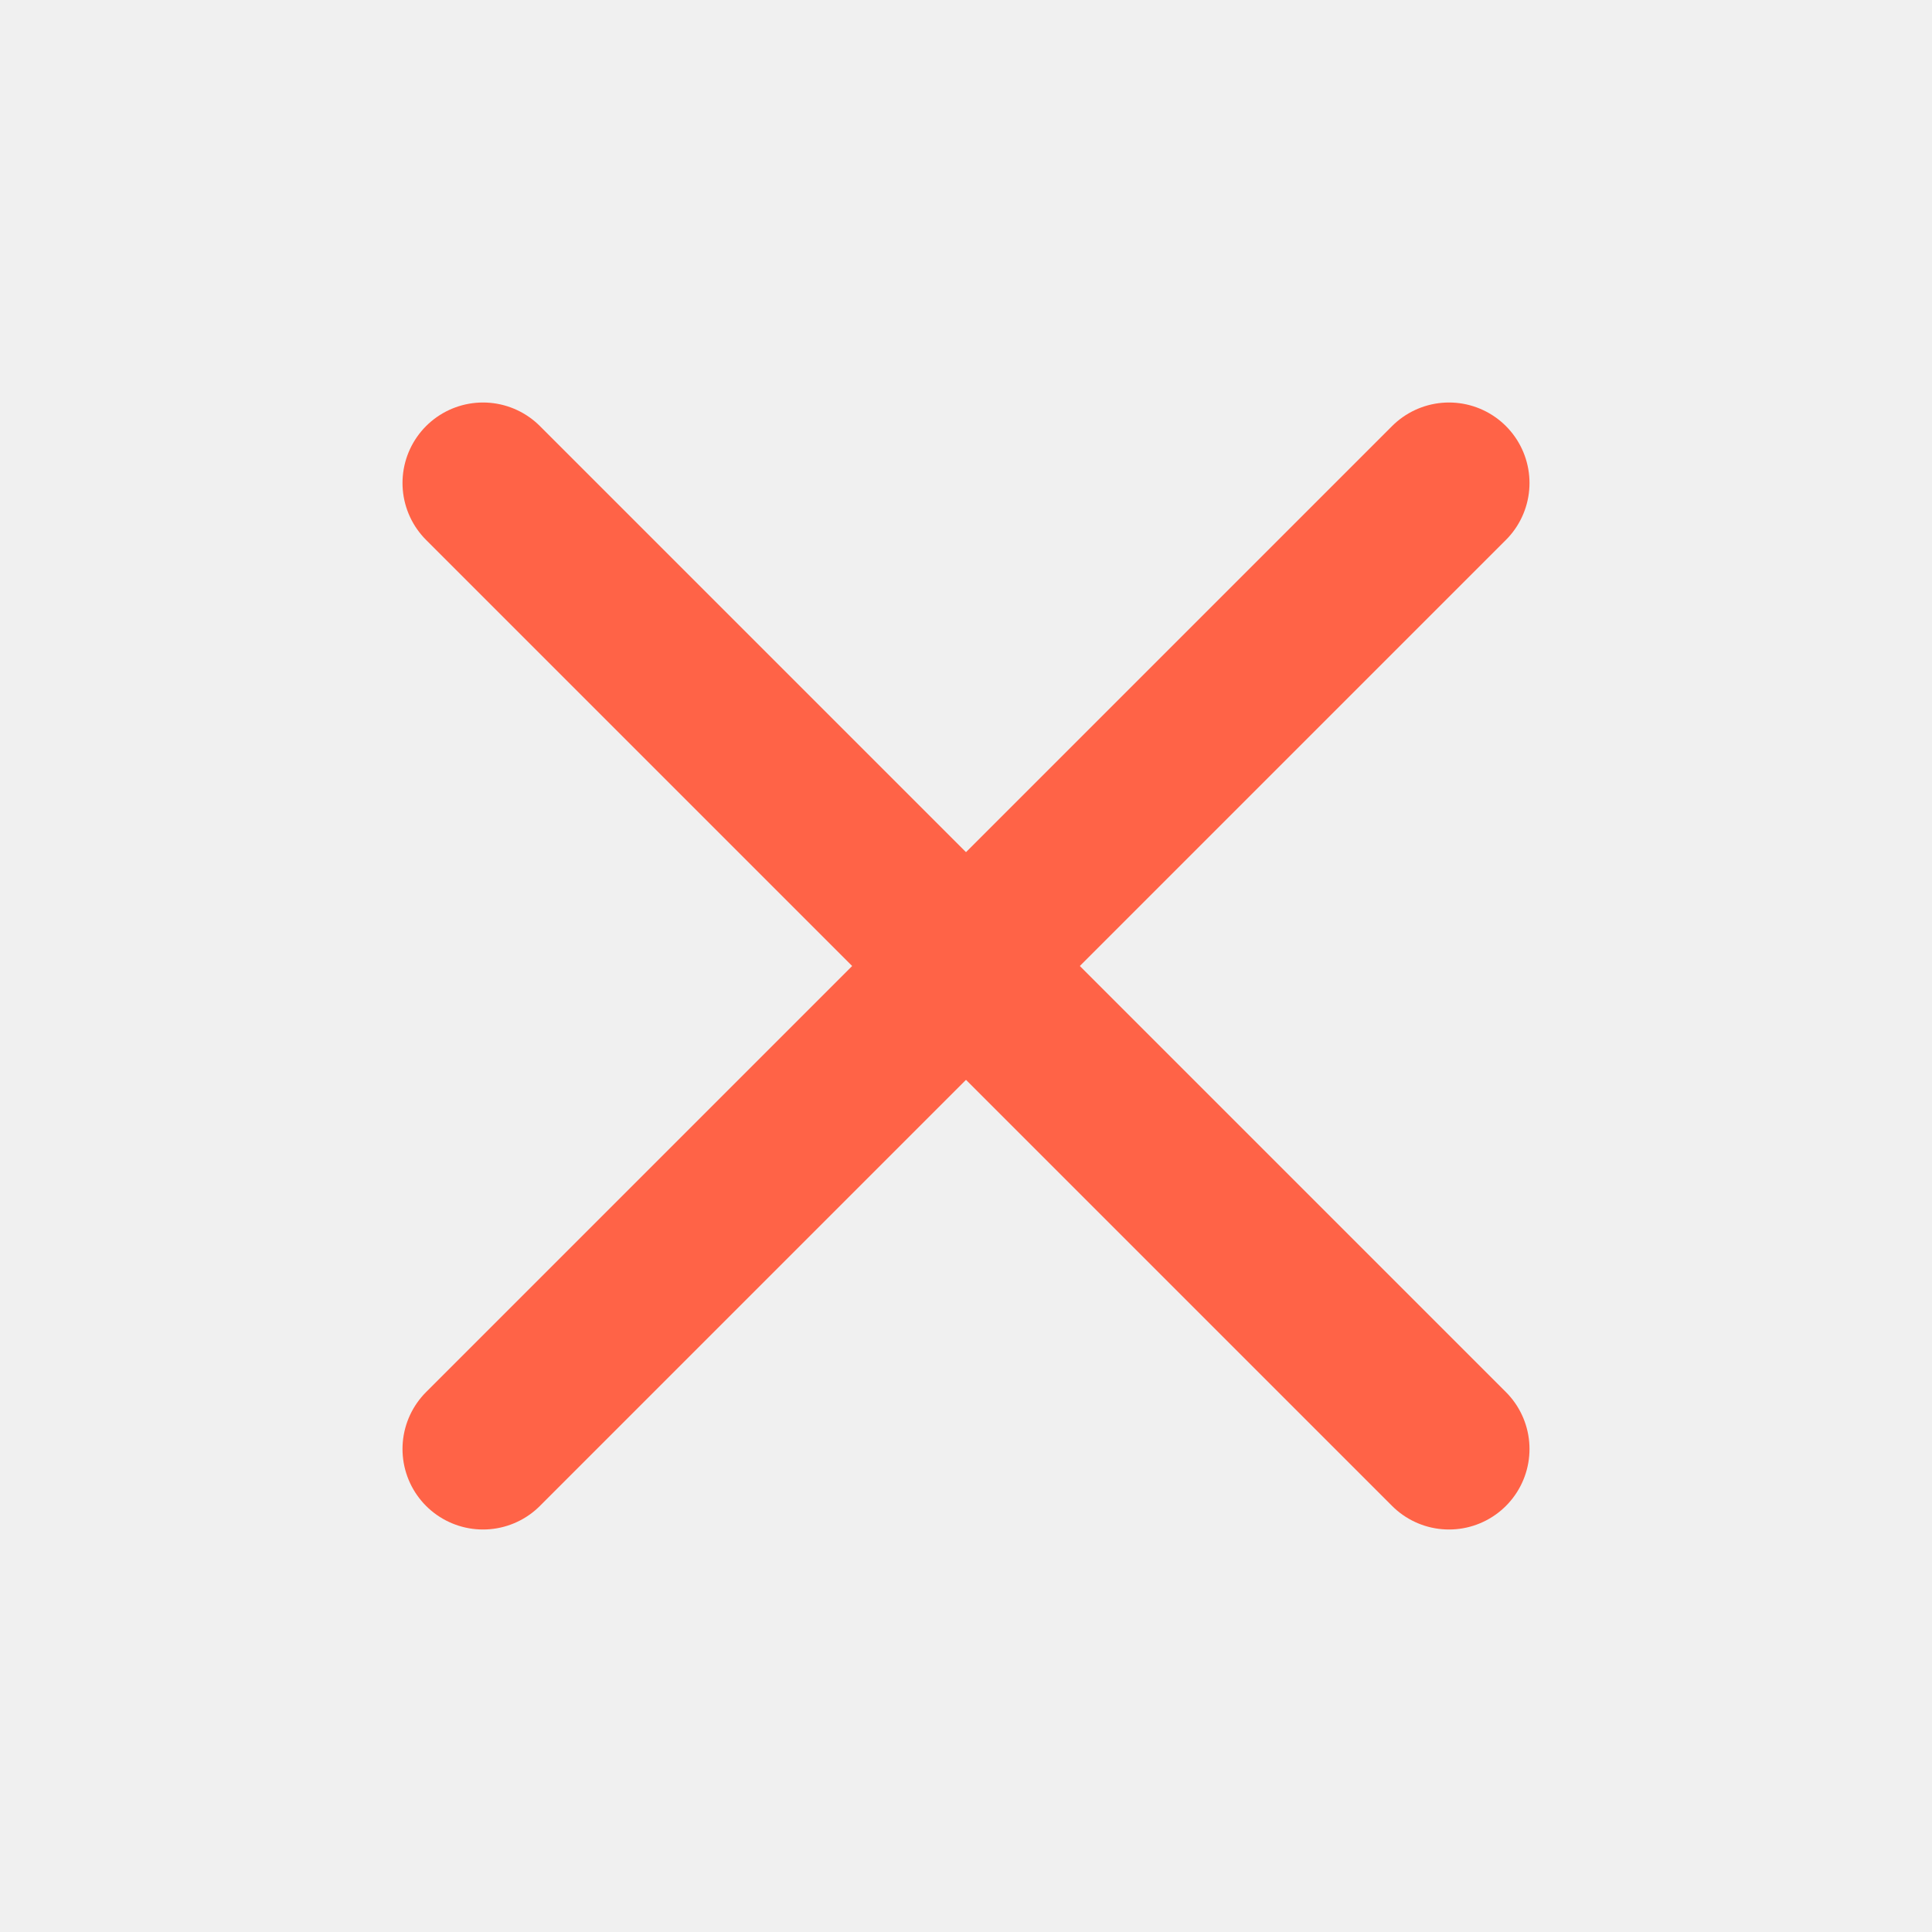
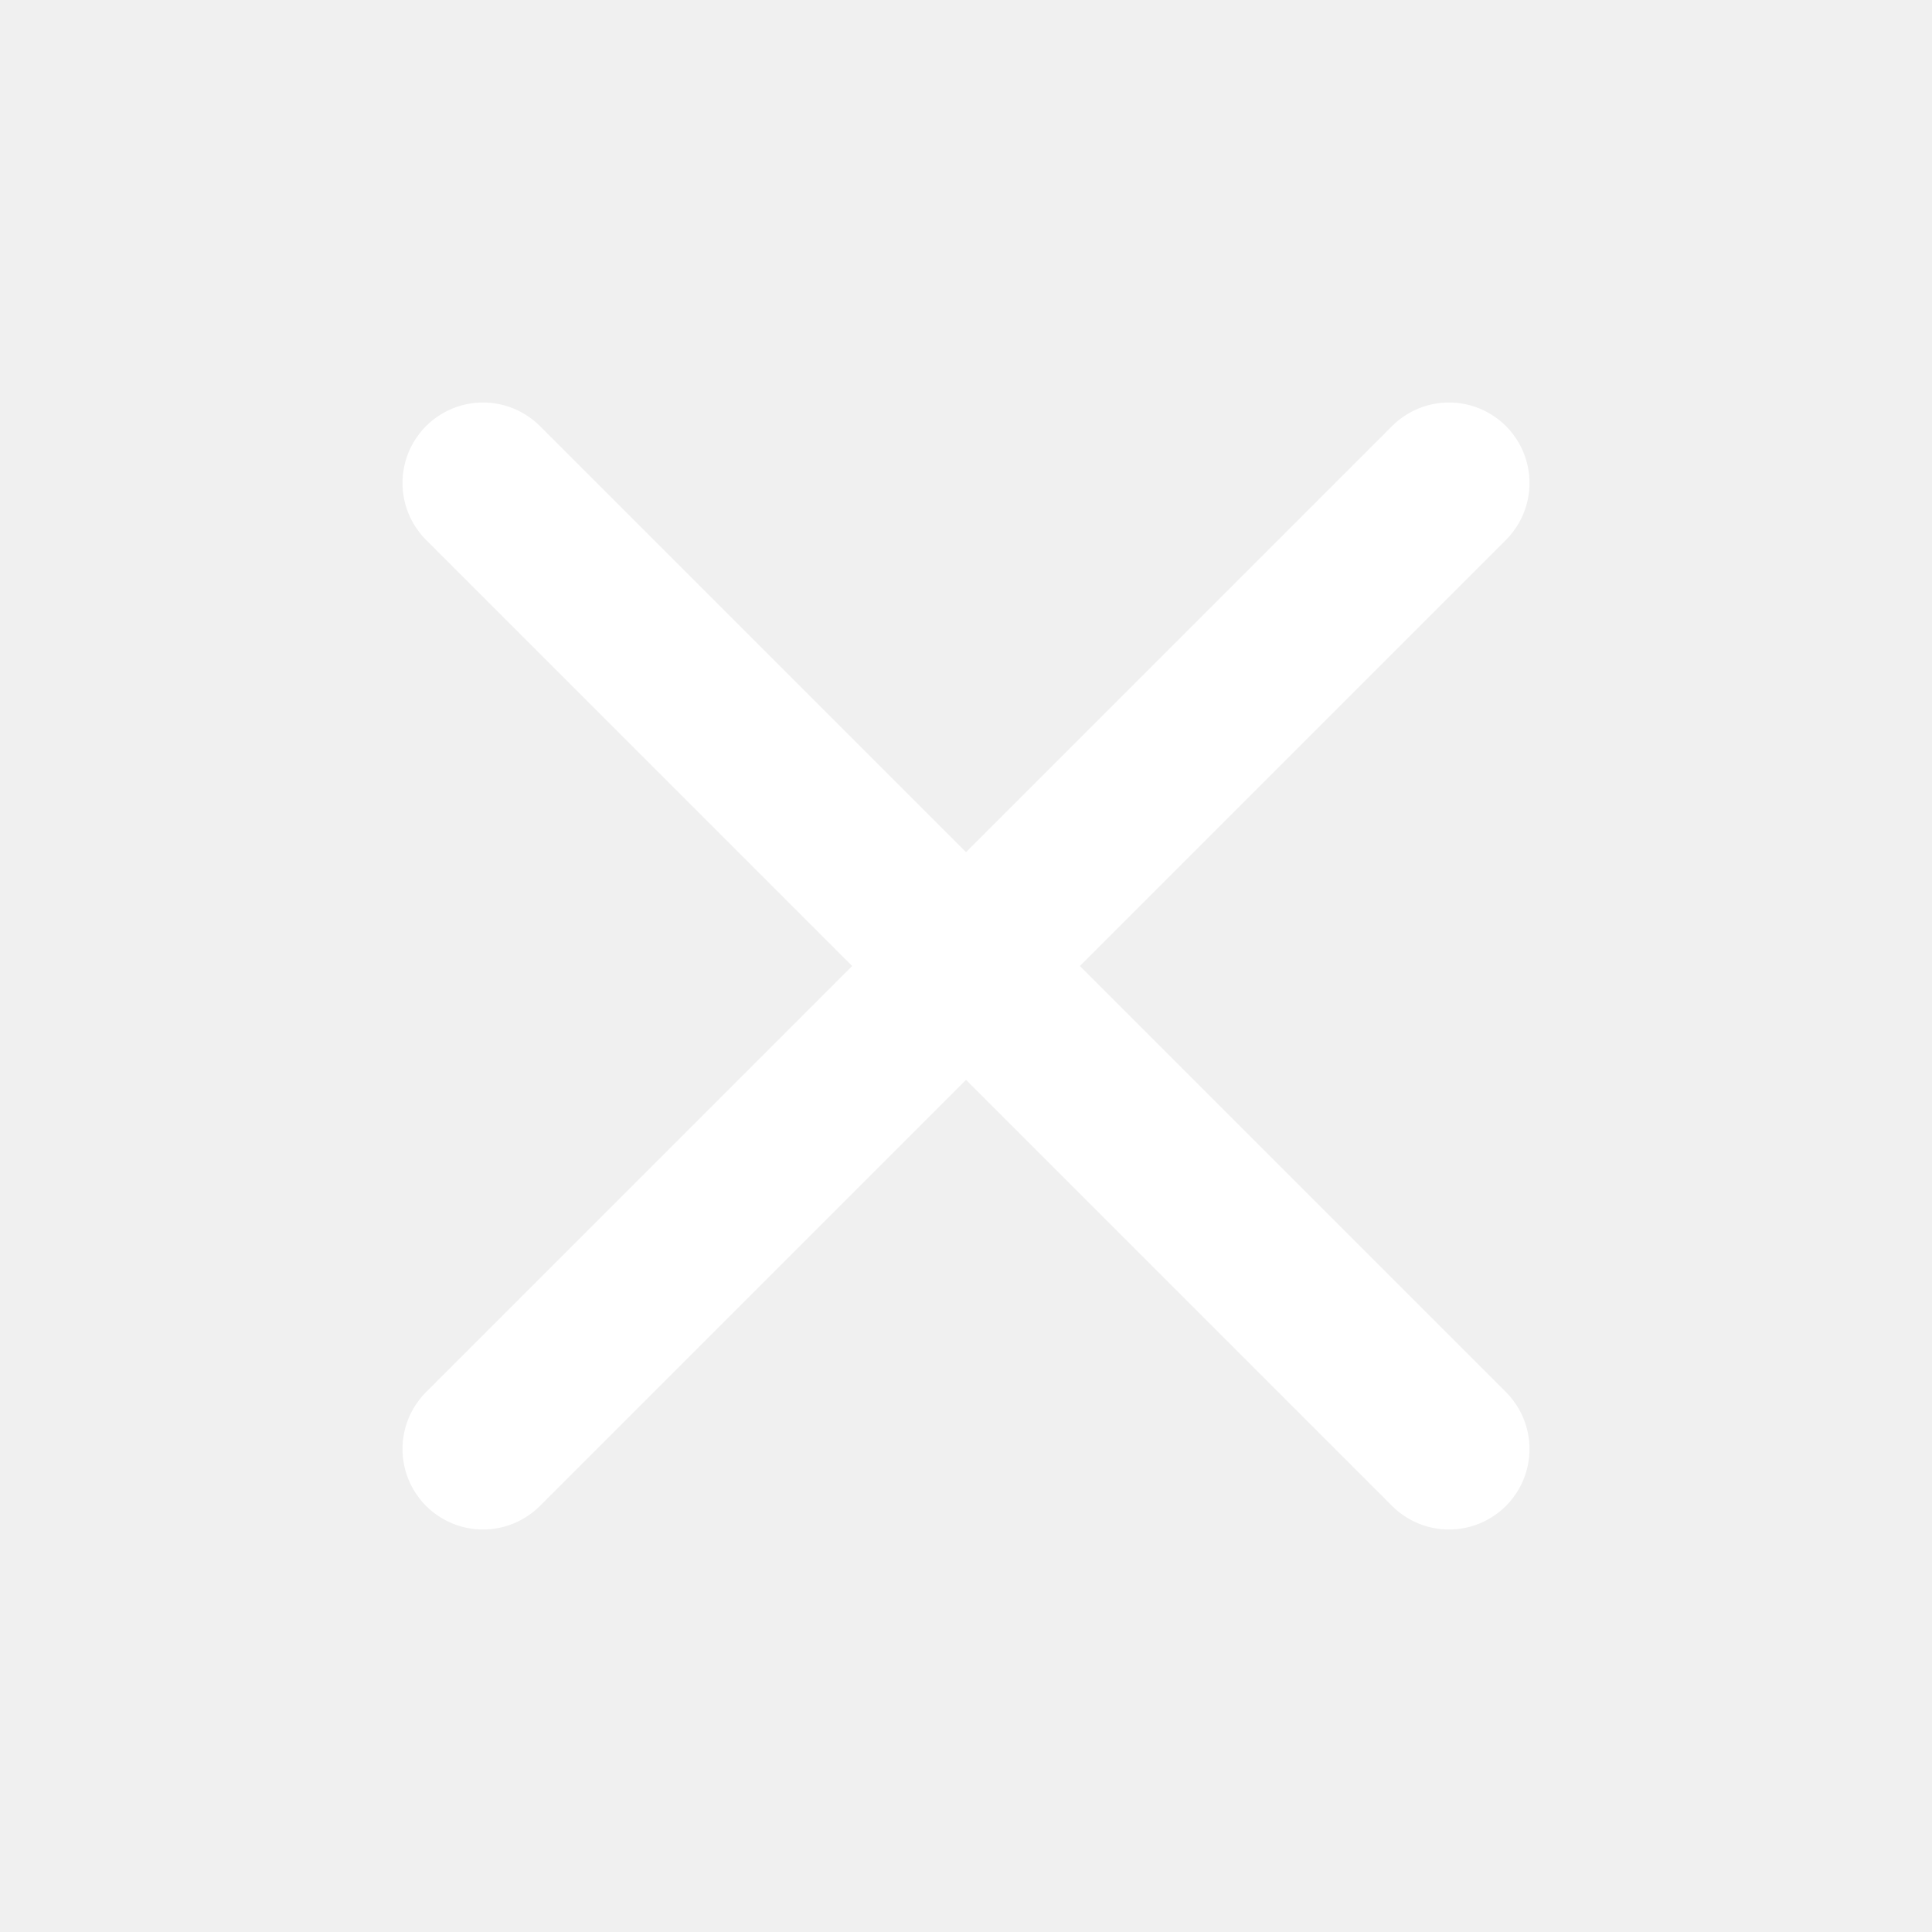
- <svg xmlns="http://www.w3.org/2000/svg" width="24" height="24" viewBox="0 0 24 24" fill="none" stroke="tomato" stroke-width="2" stroke-linecap="round" stroke-linejoin="round" class="feather feather-x">
+ <svg xmlns="http://www.w3.org/2000/svg" width="24" height="24" viewBox="0 0 24 24" fill="none" stroke="white" stroke-width="2" stroke-linecap="round" stroke-linejoin="round" class="feather feather-x">
  <line x1="18" y1="6" x2="6" y2="18" />
  <line x1="6" y1="6" x2="18" y2="18" />
</svg>
